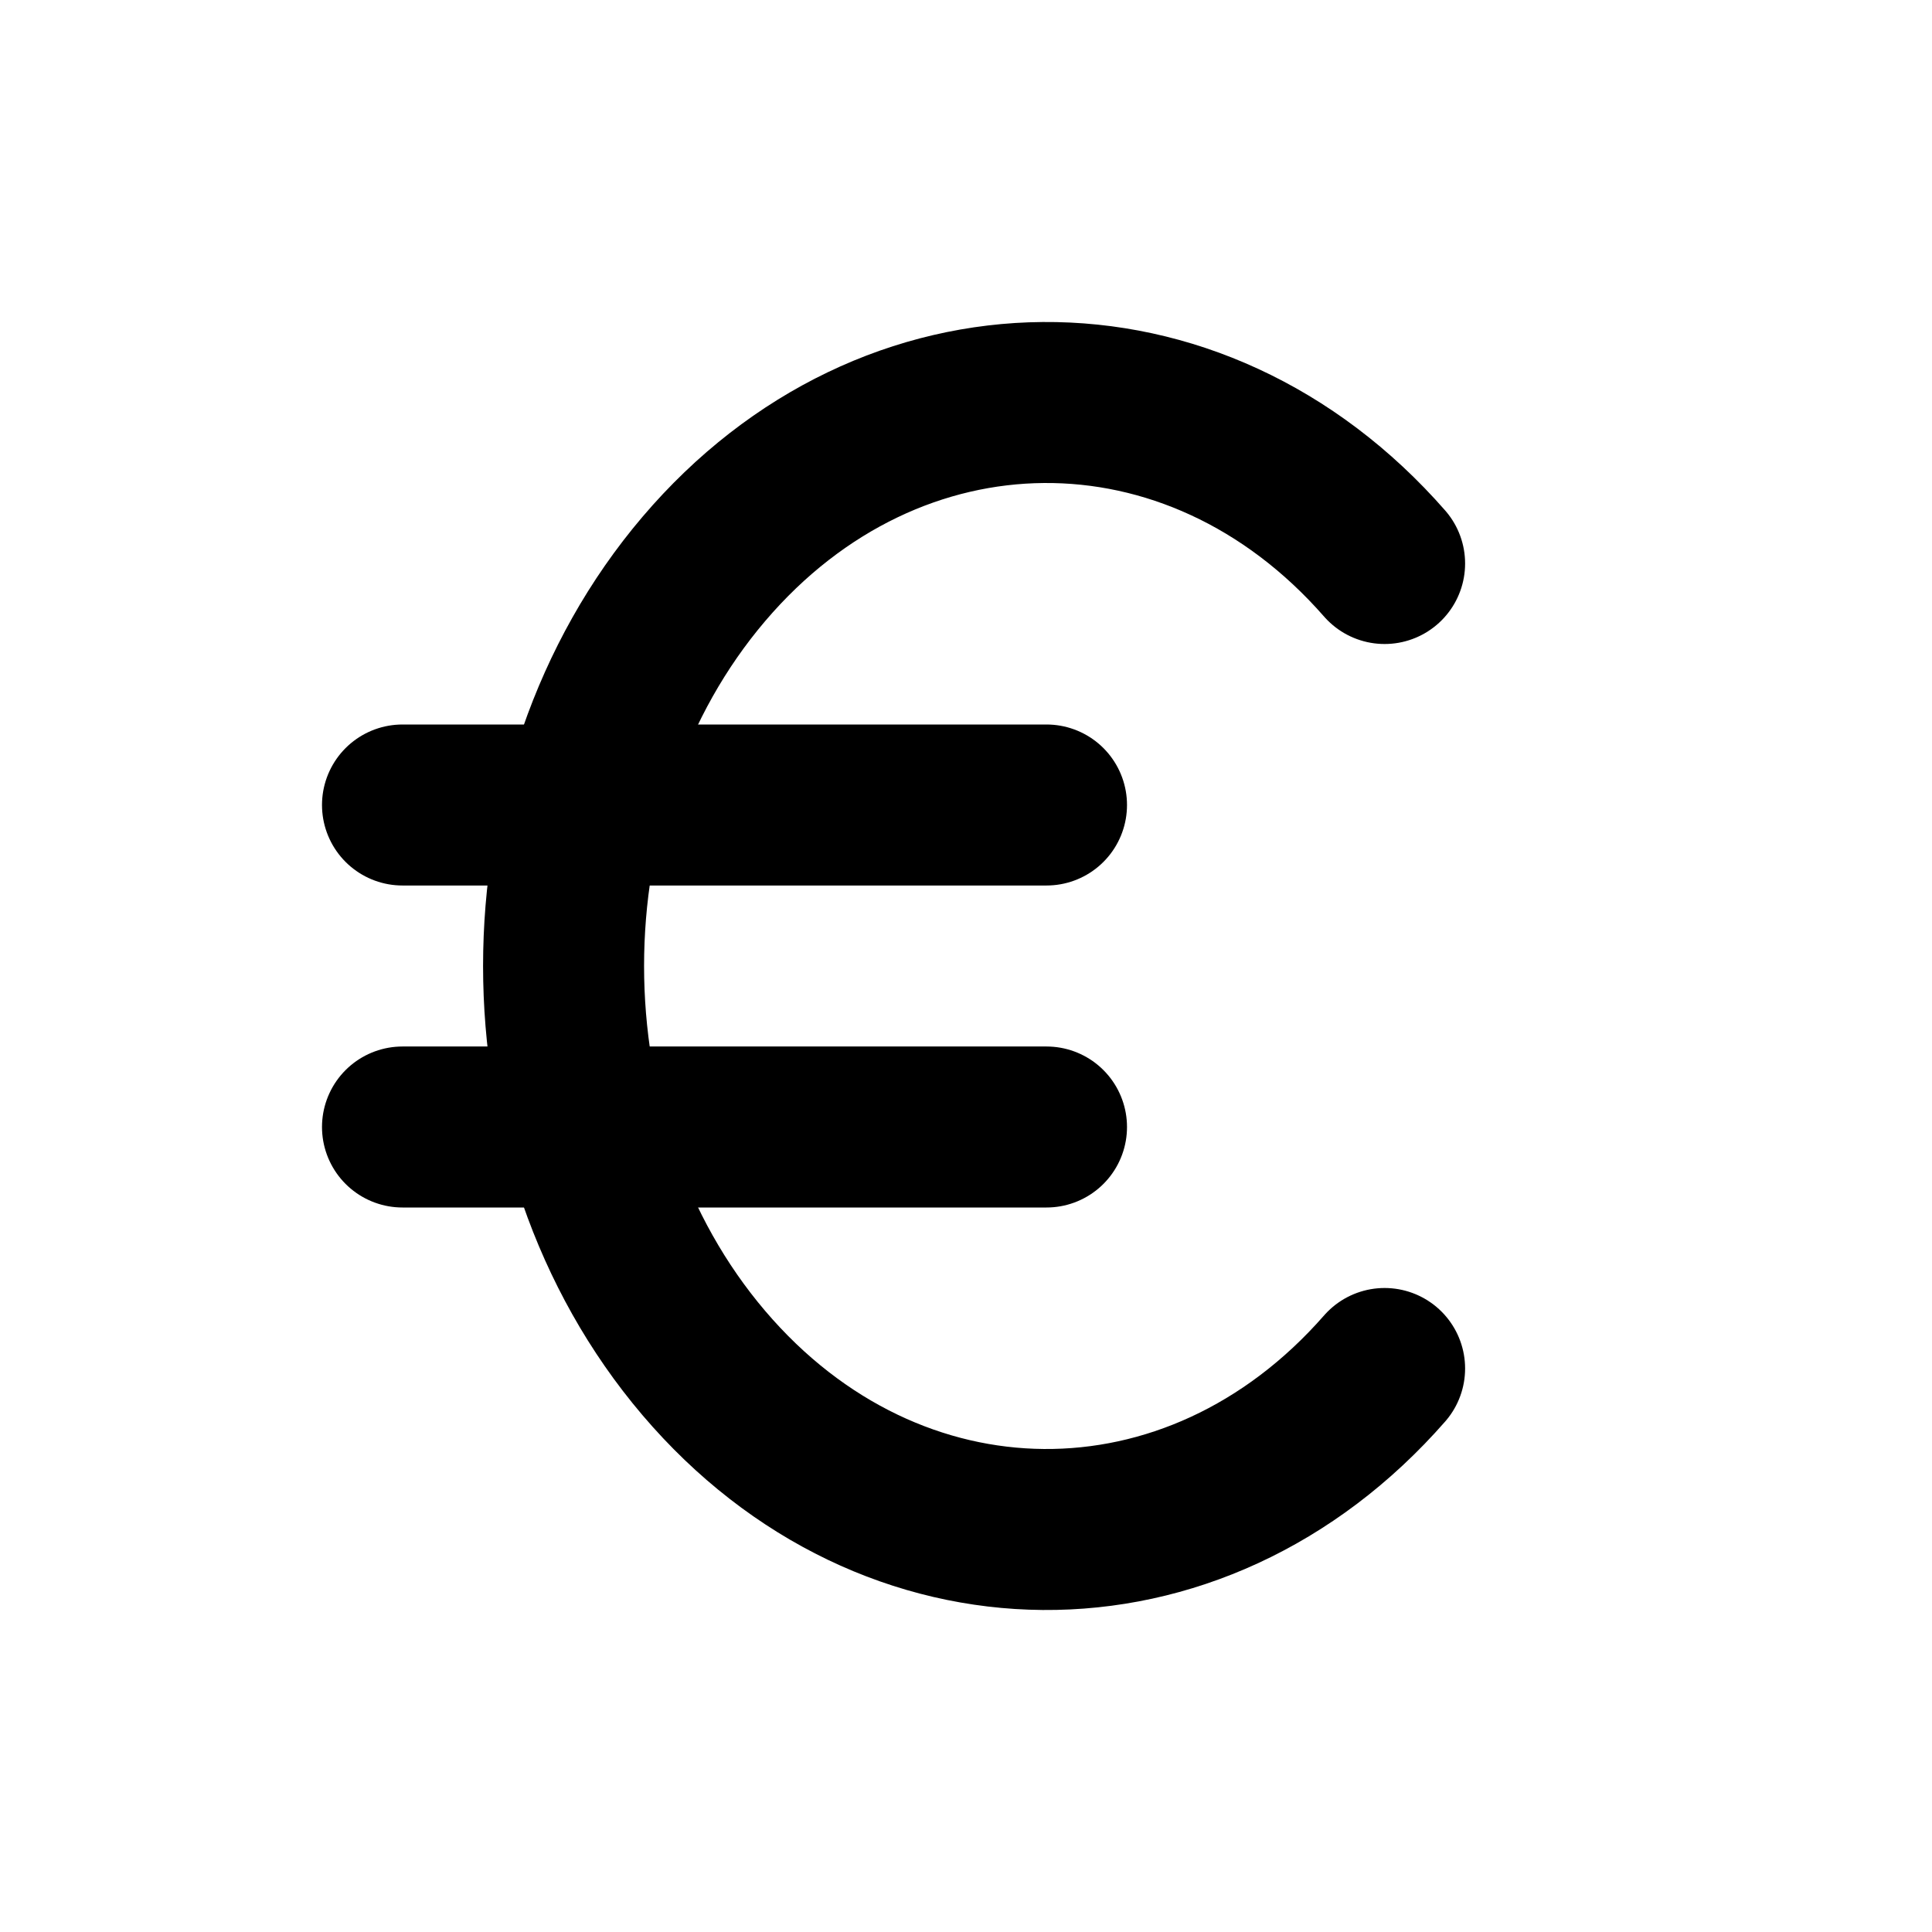
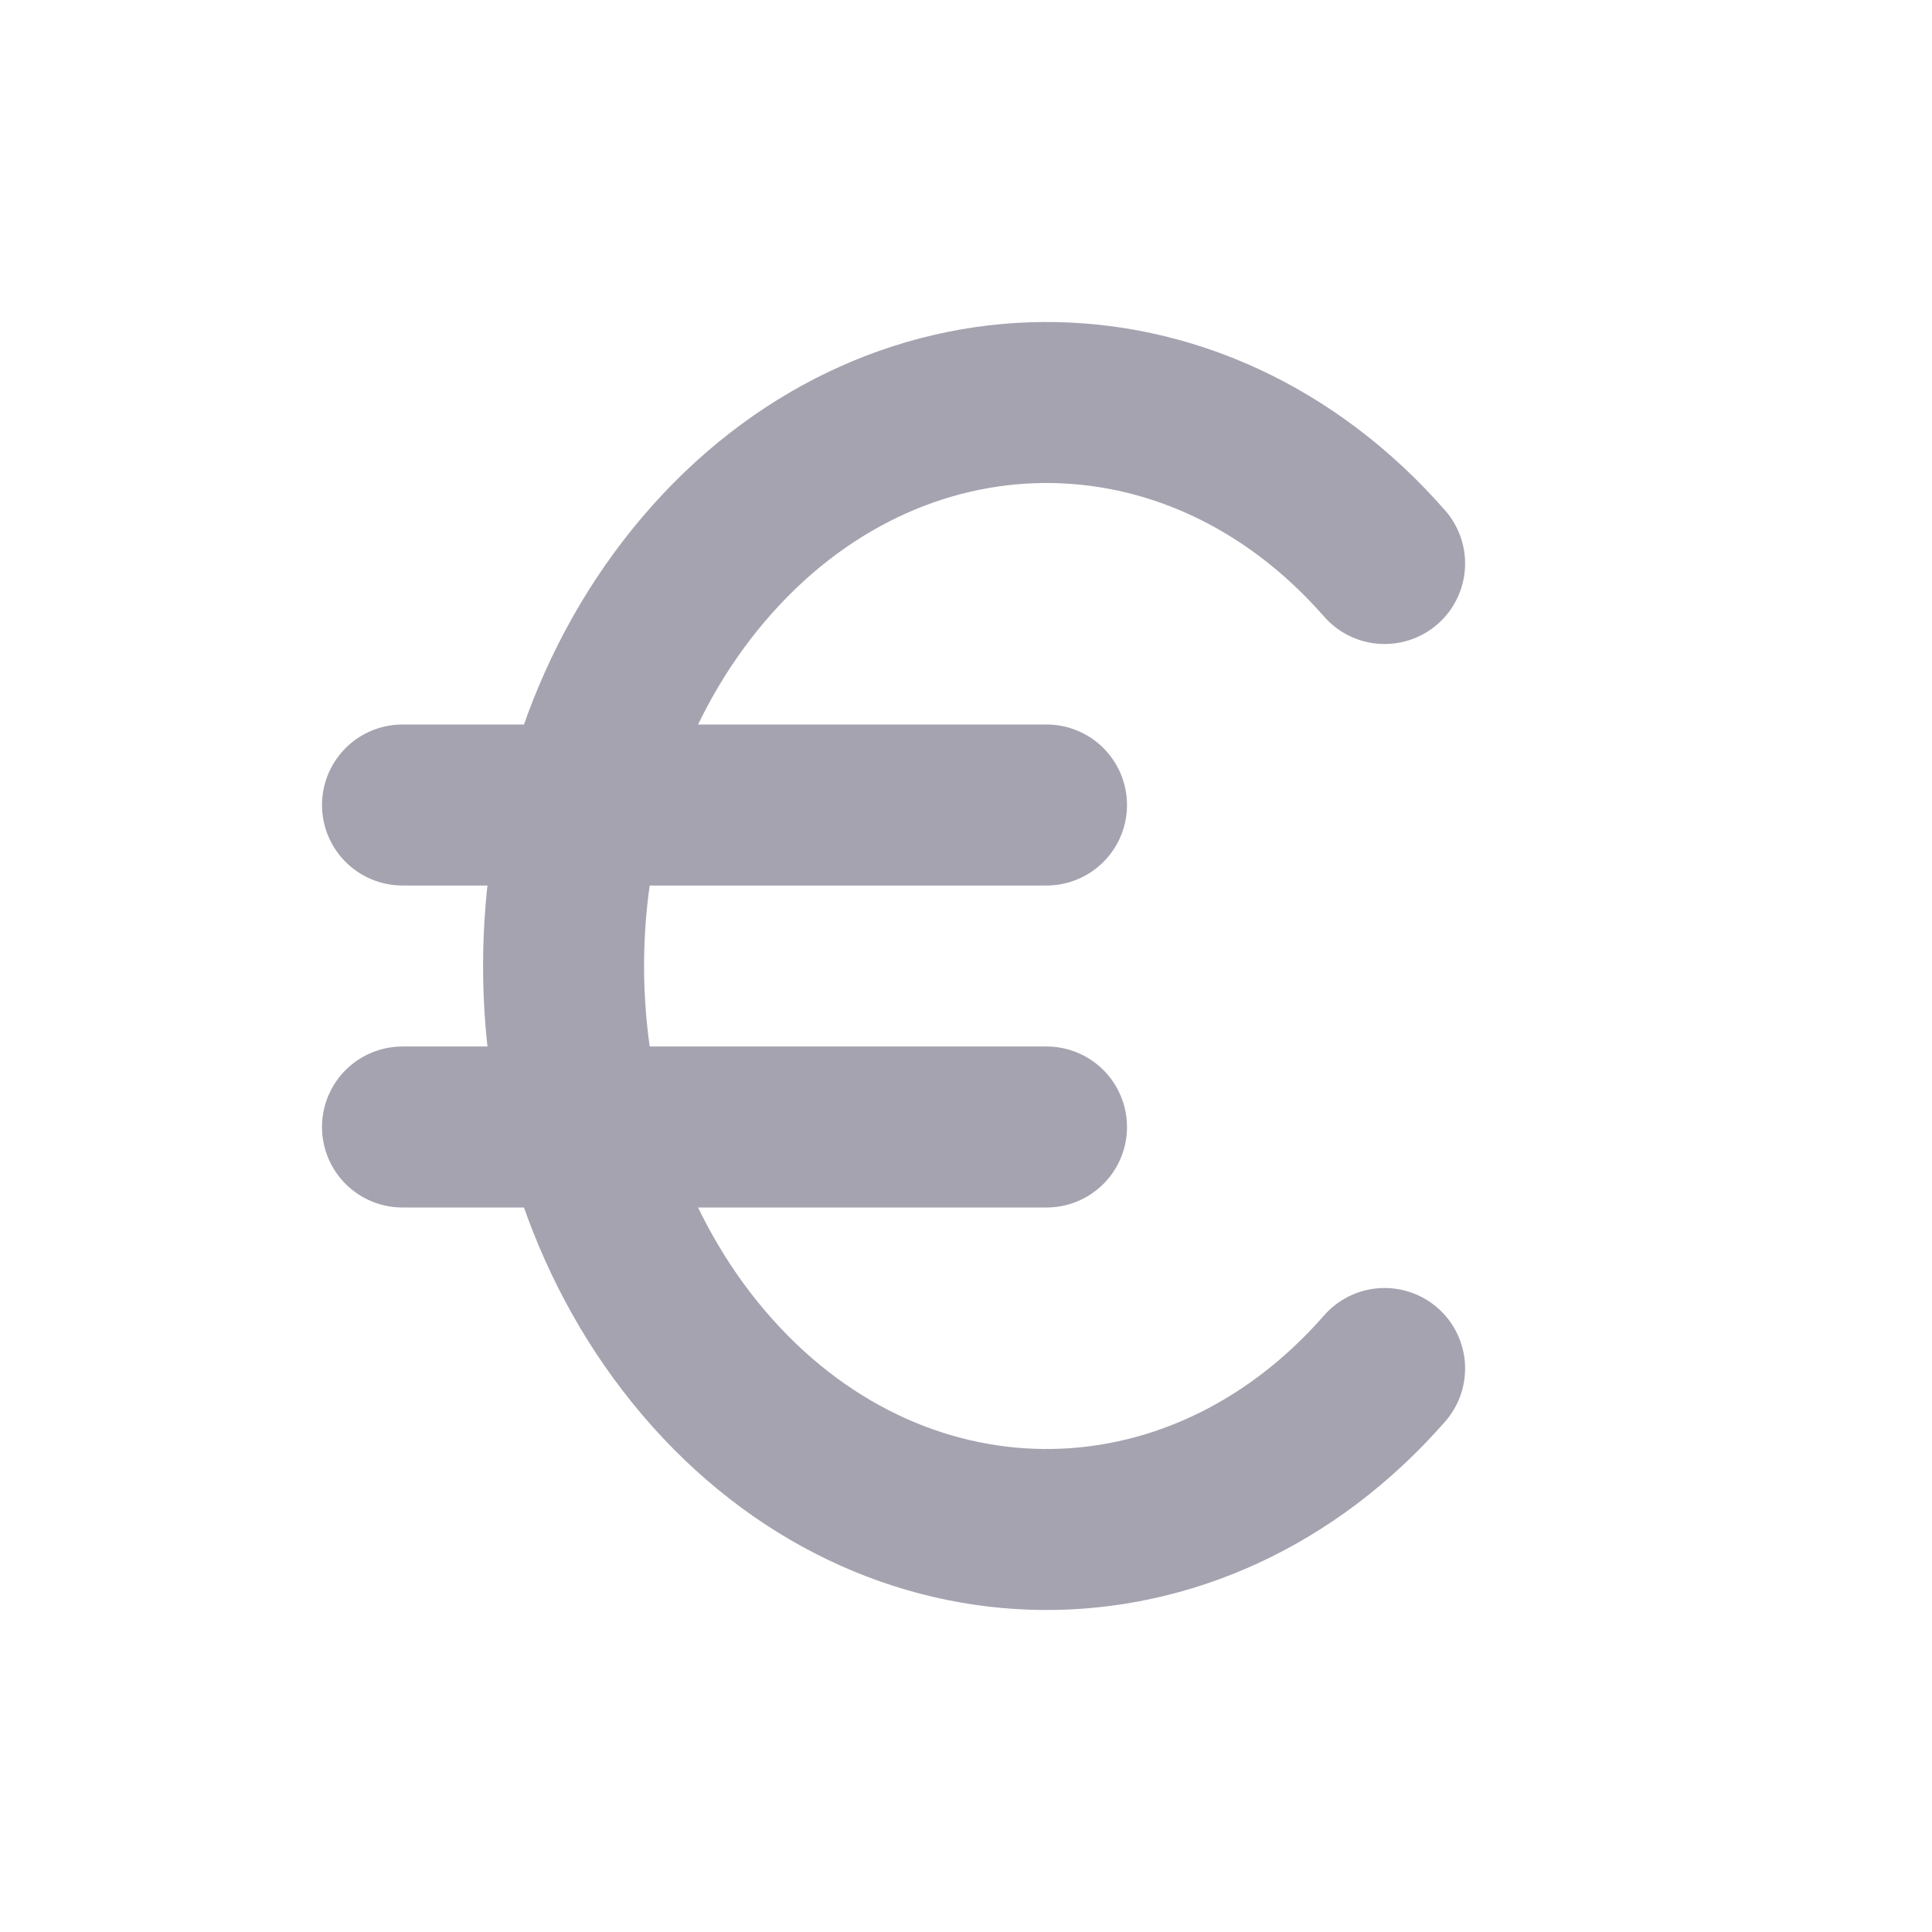
- <svg xmlns="http://www.w3.org/2000/svg" width="24" height="24" viewBox="0 0 24 24" fill="none" stroke="currentColor" stroke-width="2" stroke-linecap="round" stroke-linejoin="round" class="icon icon-tabler icons-tabler-outline icon-tabler-currency-euro">
+ <svg xmlns="http://www.w3.org/2000/svg" width="24" height="24" viewBox="0 0 24 24" fill="none" stroke="#A5A3AF" stroke-width="2" stroke-linecap="round" stroke-linejoin="round" class="icon icon-tabler icons-tabler-outline icon-tabler-currency-euro">
  <path stroke="none" d="M0 0h24v24H0z" fill="none" />
  <path d="M17.2 7a6 7 0 1 0 0 10" />
  <path d="M13 10h-8m0 4h8" />
</svg>
